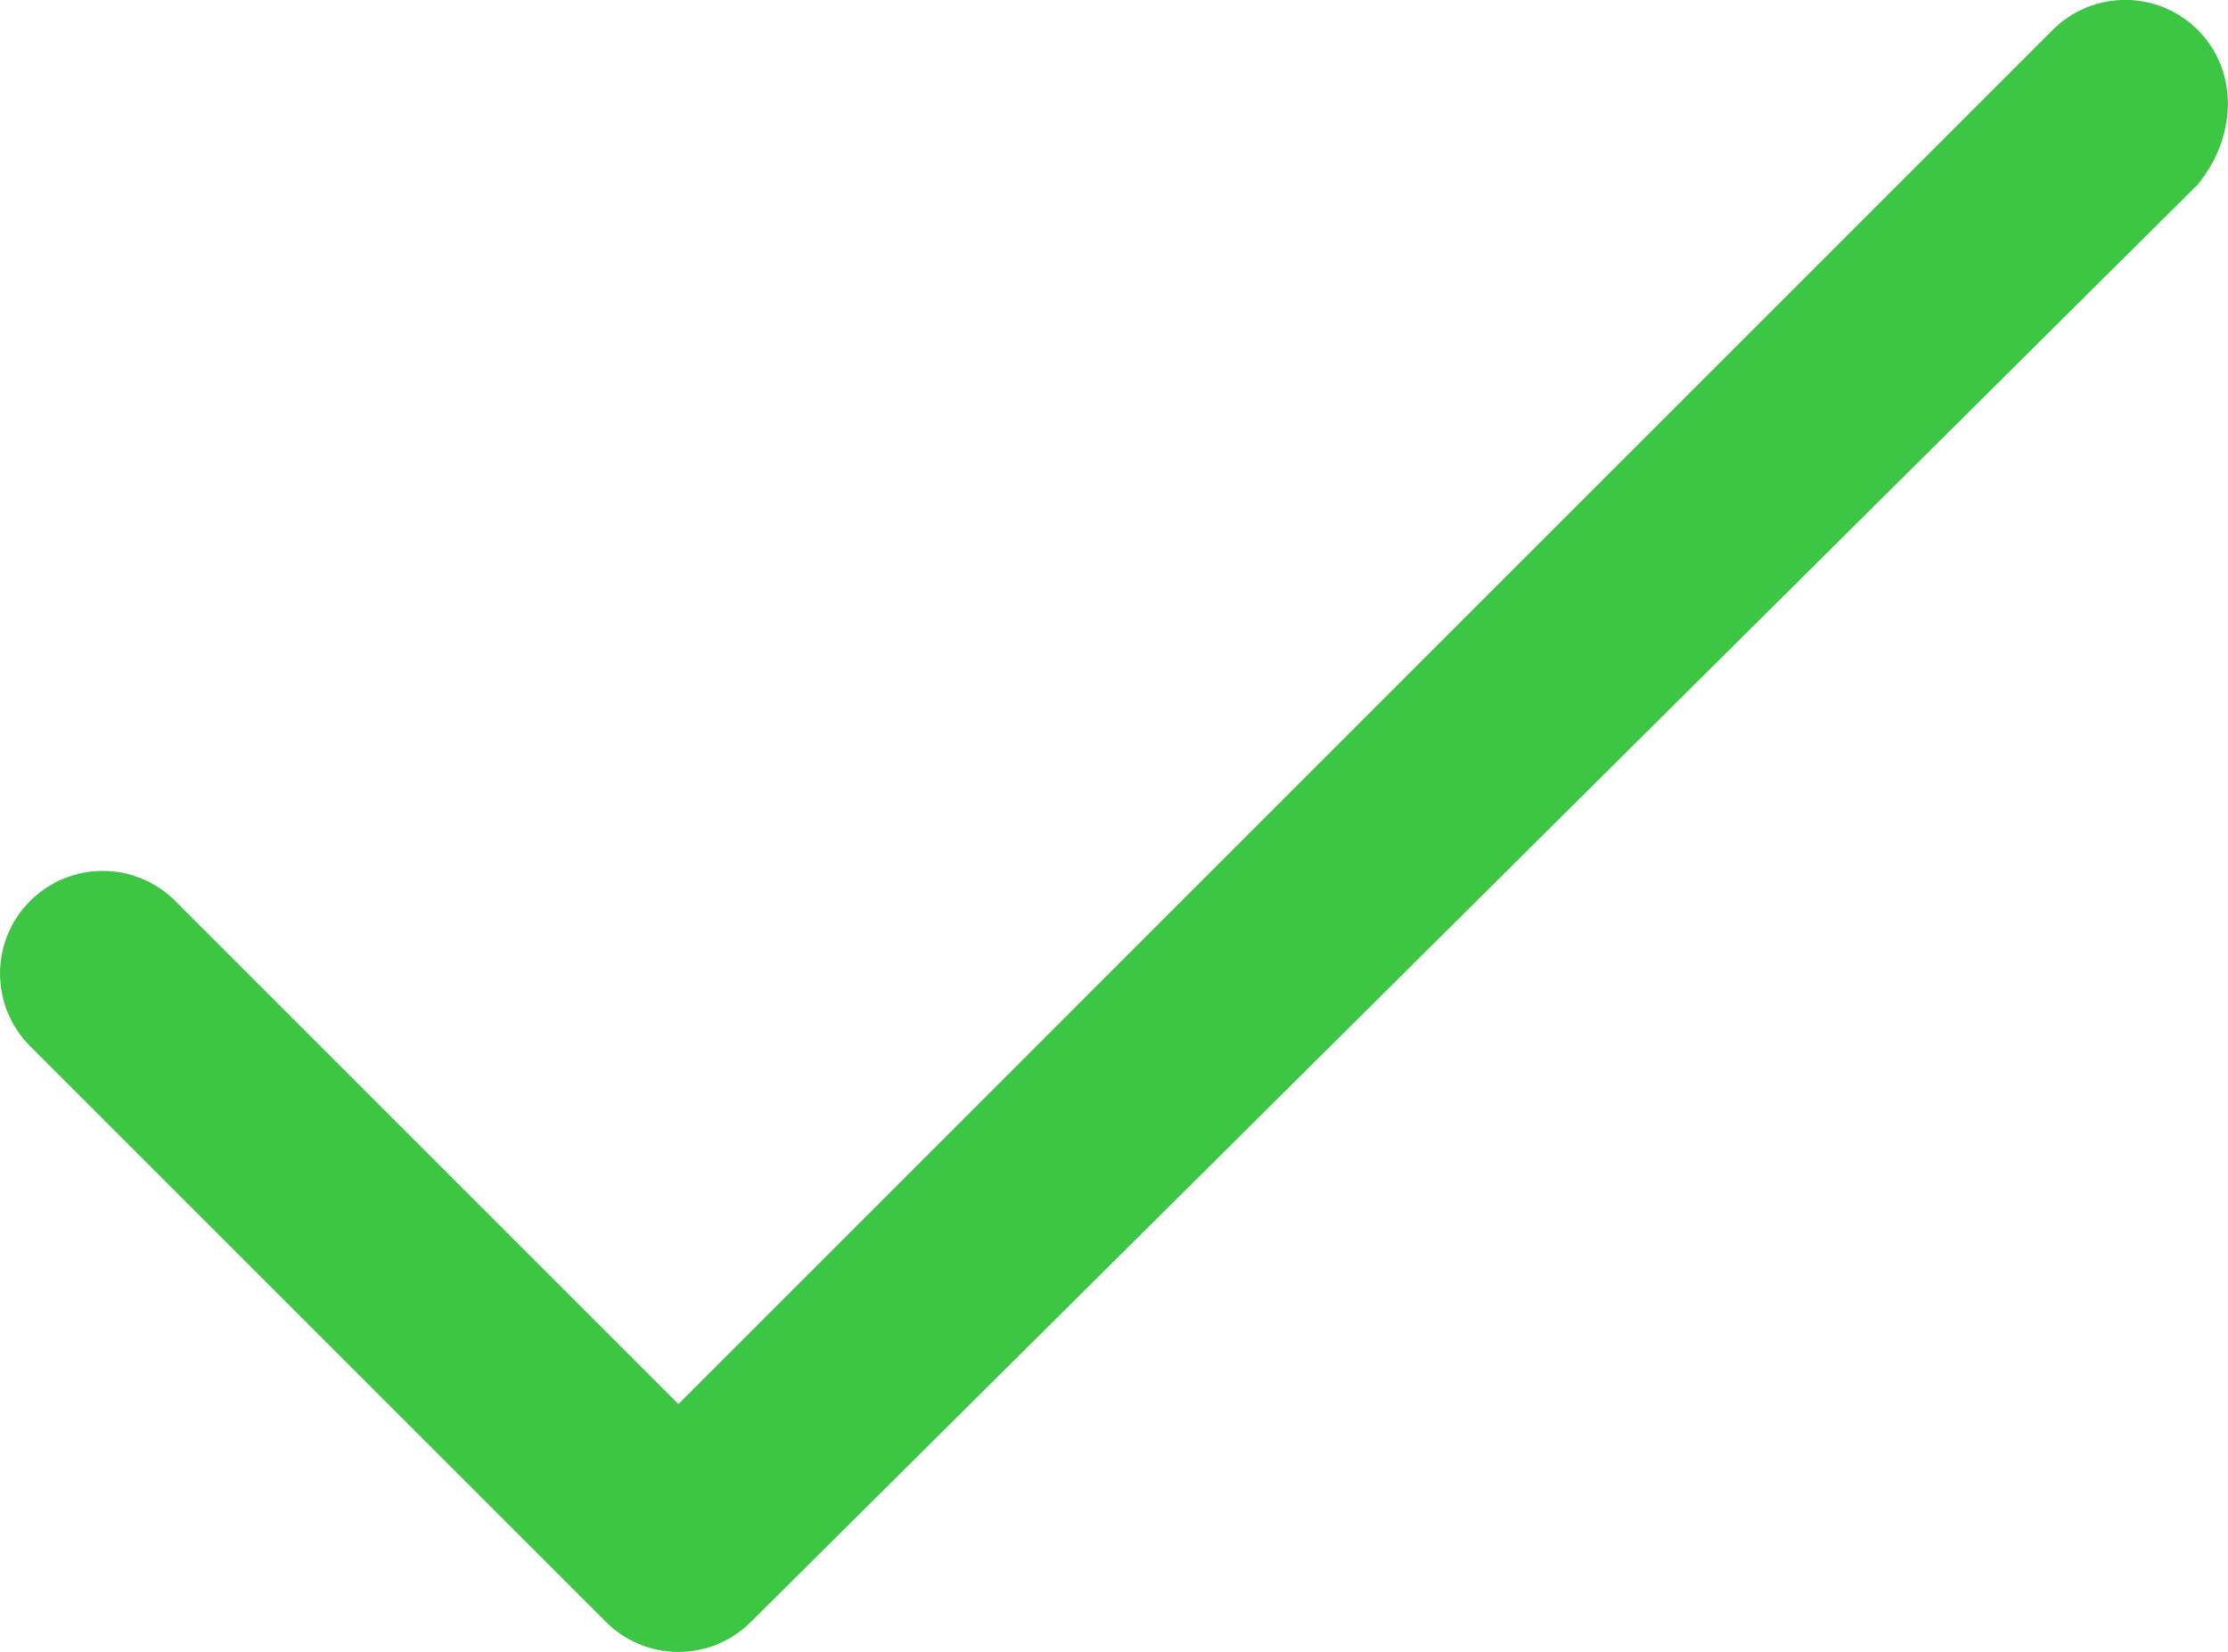
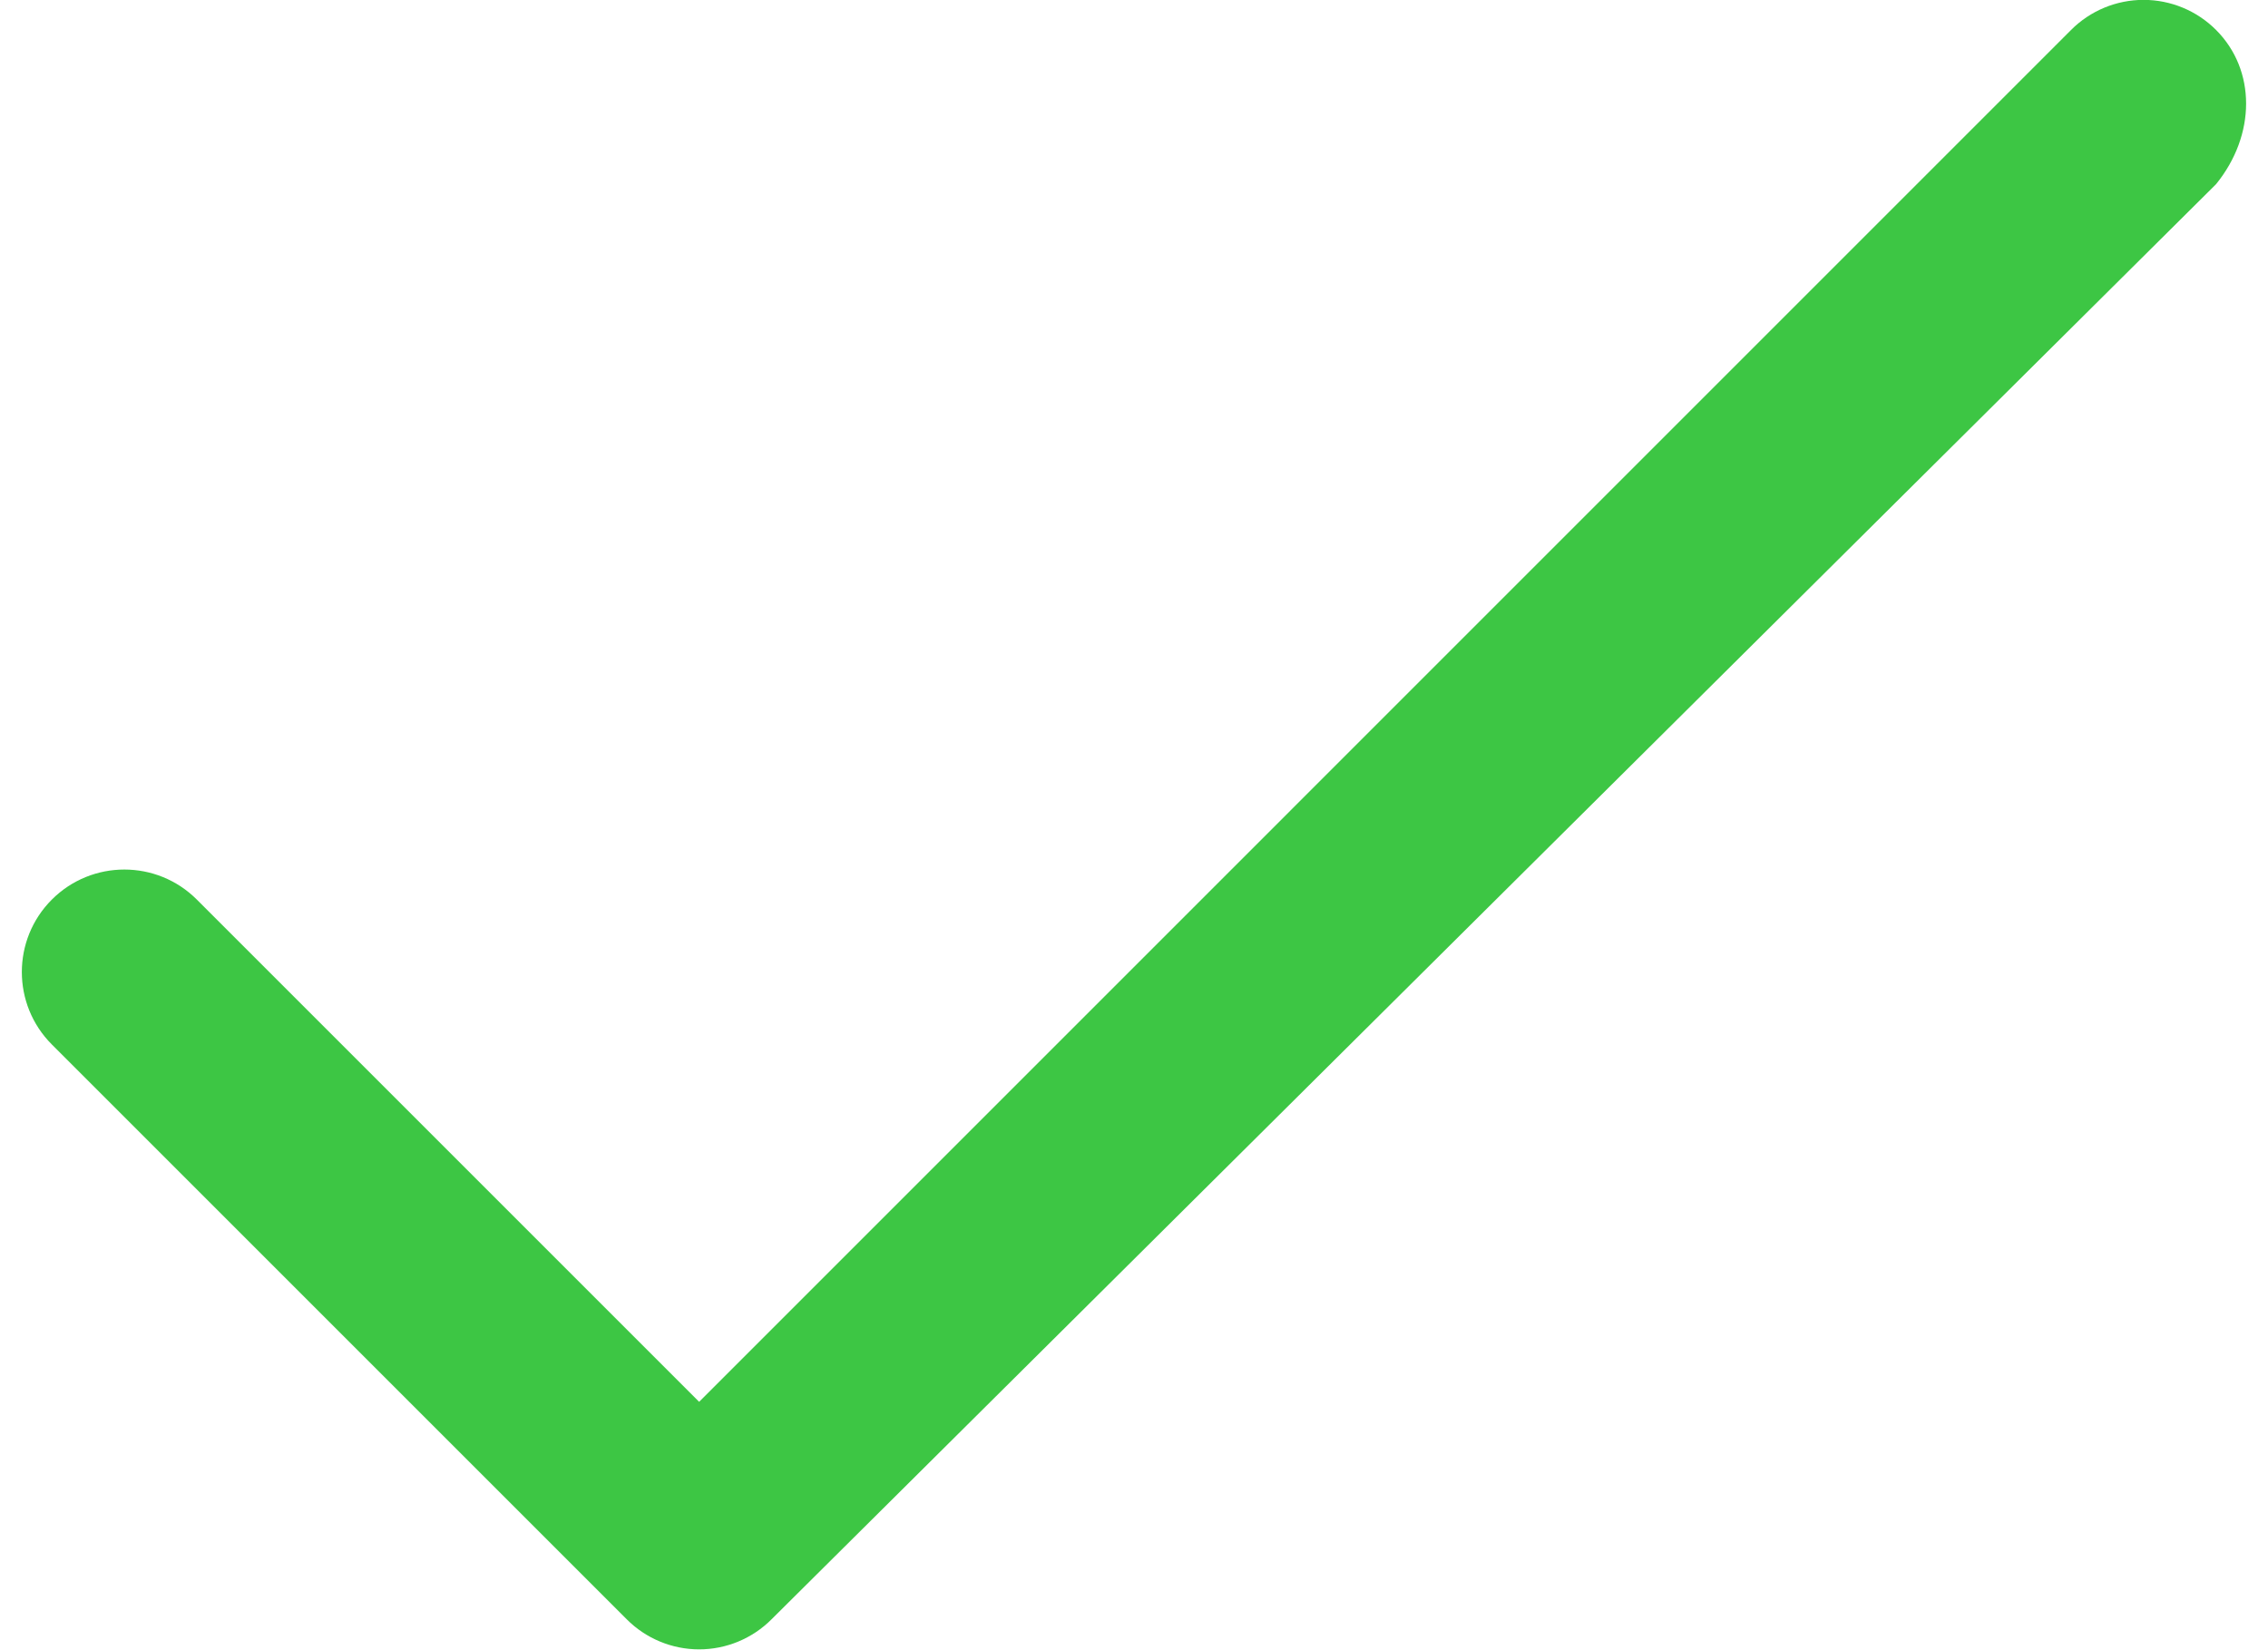
- <svg xmlns="http://www.w3.org/2000/svg" version="1.0" width="21.698" height="16.09" viewBox="-82.357 4.875 21.698 16.09">
+ <svg xmlns="http://www.w3.org/2000/svg" version="1.0" width="22" height="16" viewBox="-82.357 4.875 21.698 16.09">
  <path fill="#3dc644" d="M-60.953 5.167a.999.999 0 0 0-1.414 0L-75.75 18.551l-4.9-4.9a.999.999 0 1 0-1.414 1.414l5.607 5.607a.997.997 0 0 0 1.414 0l14.09-14c.391-.481.391-1.114 0-1.505z" />
</svg>
